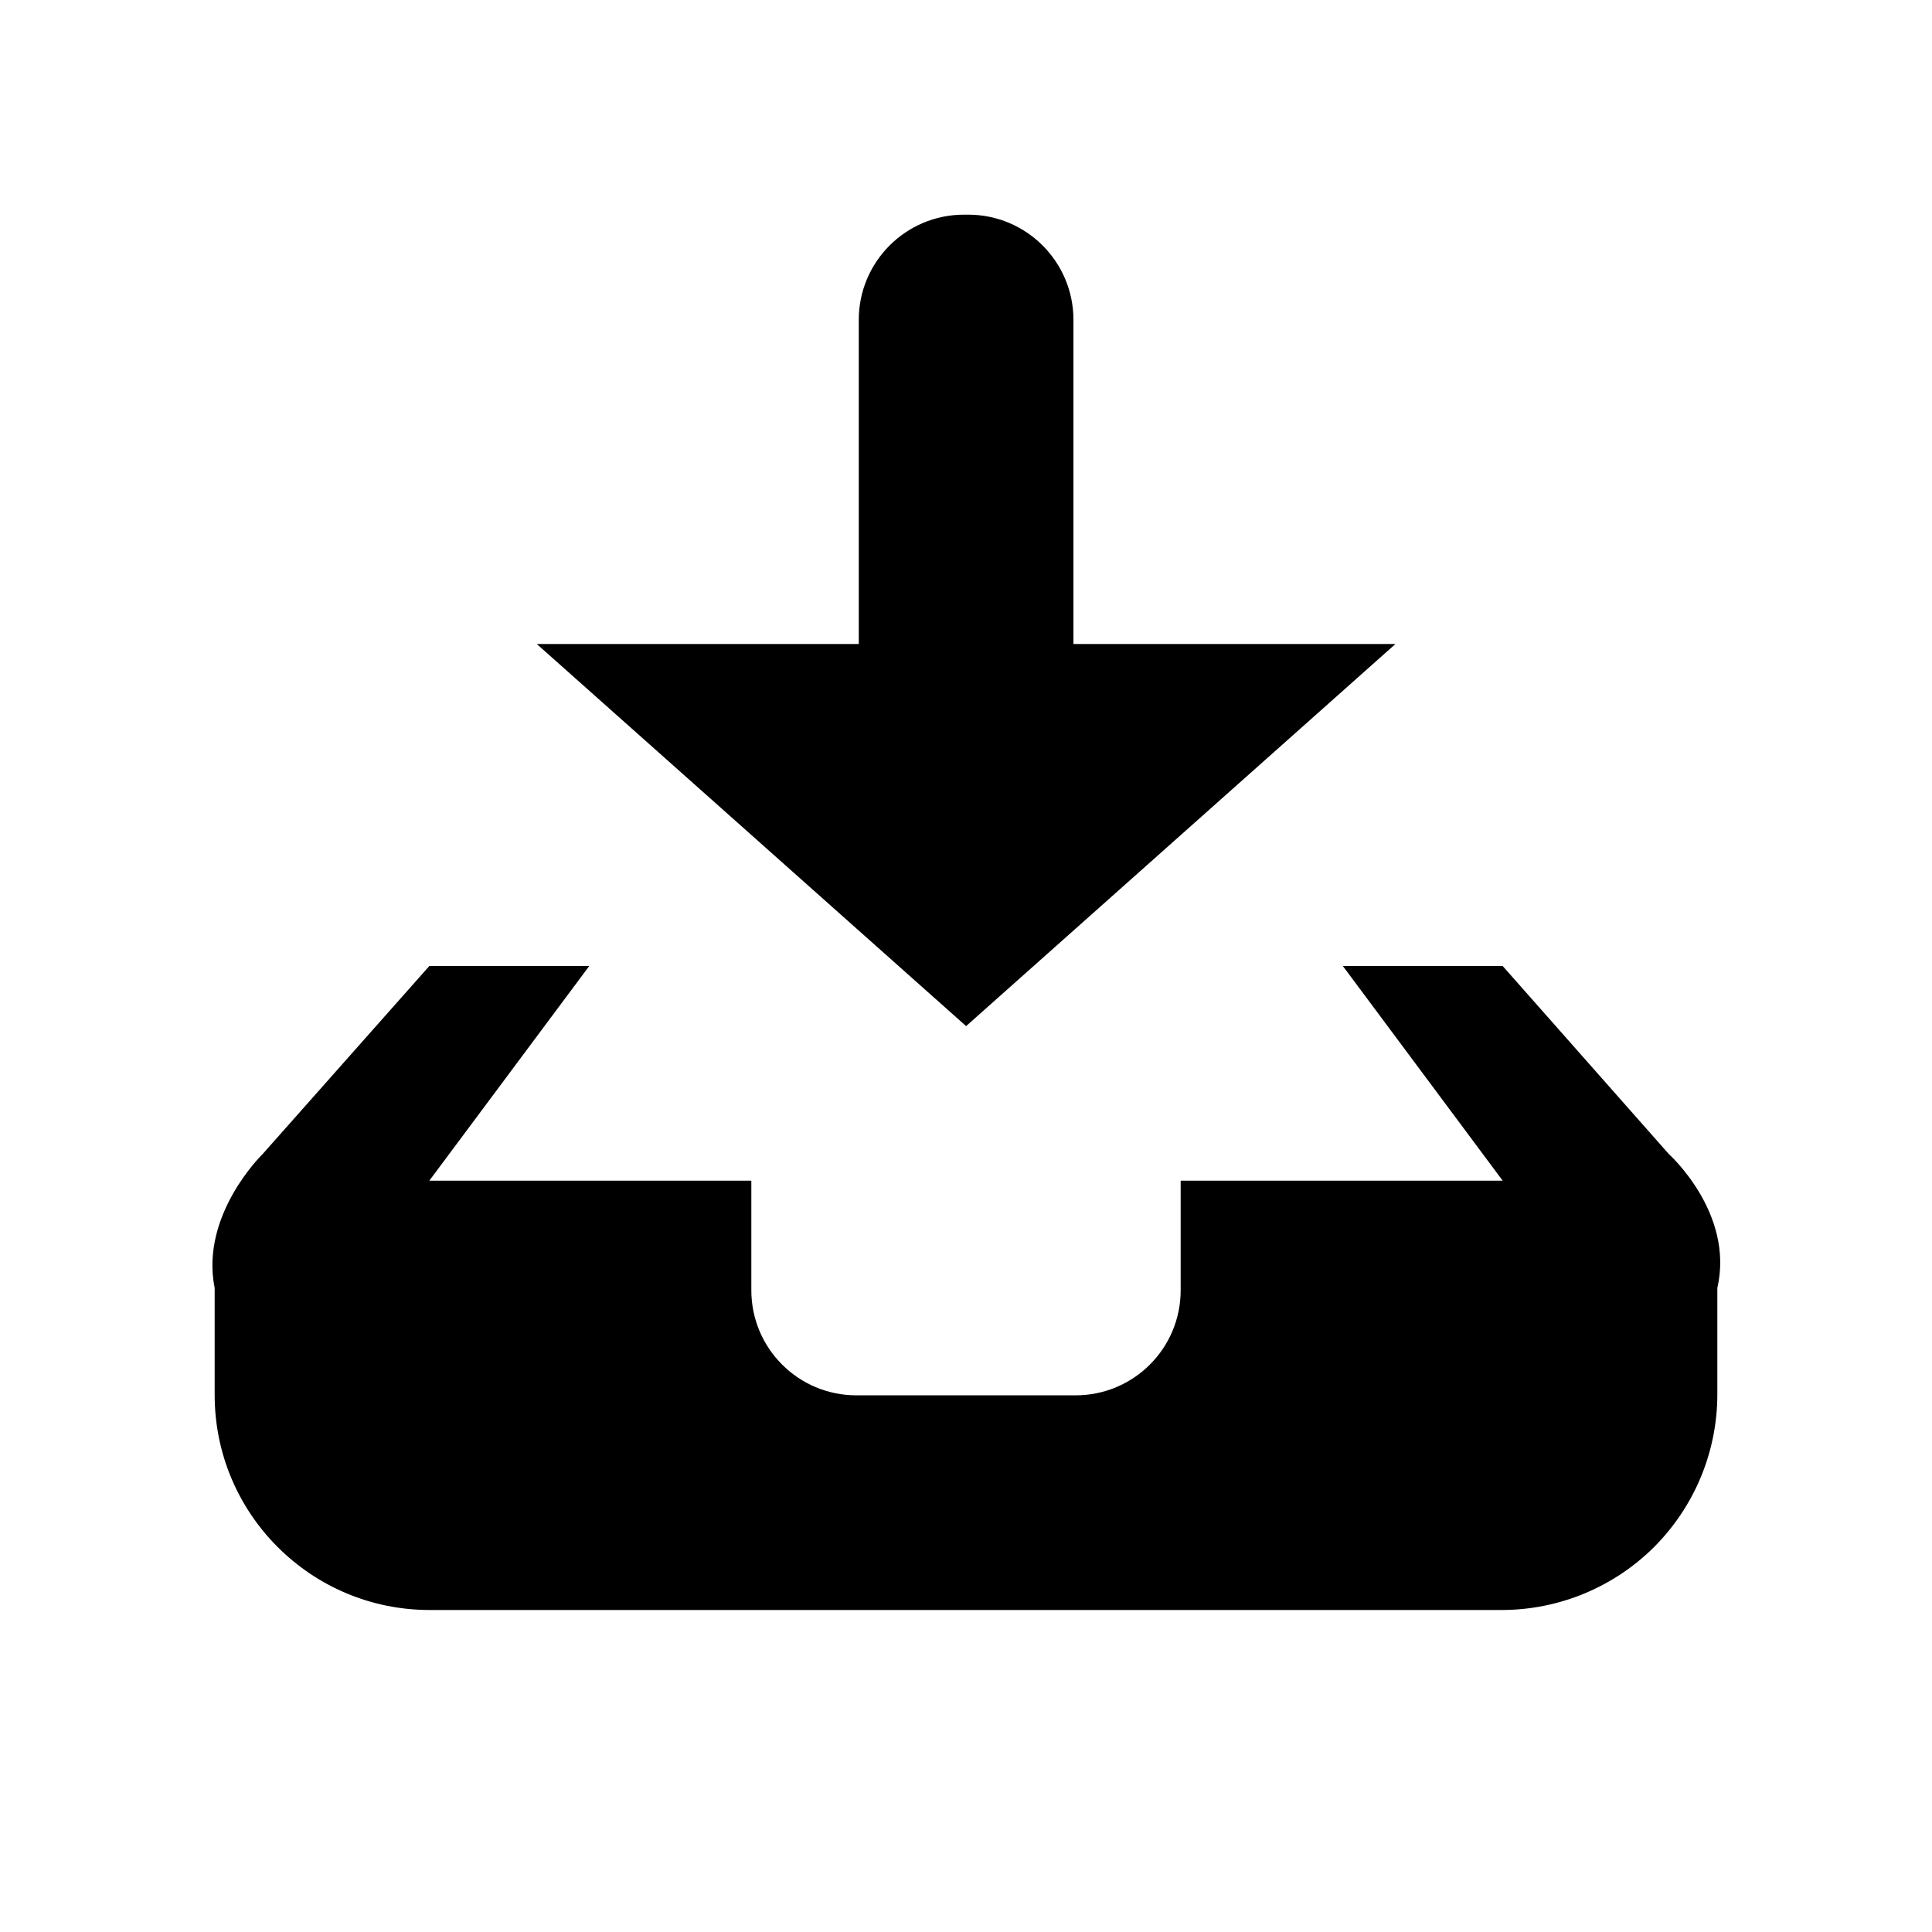
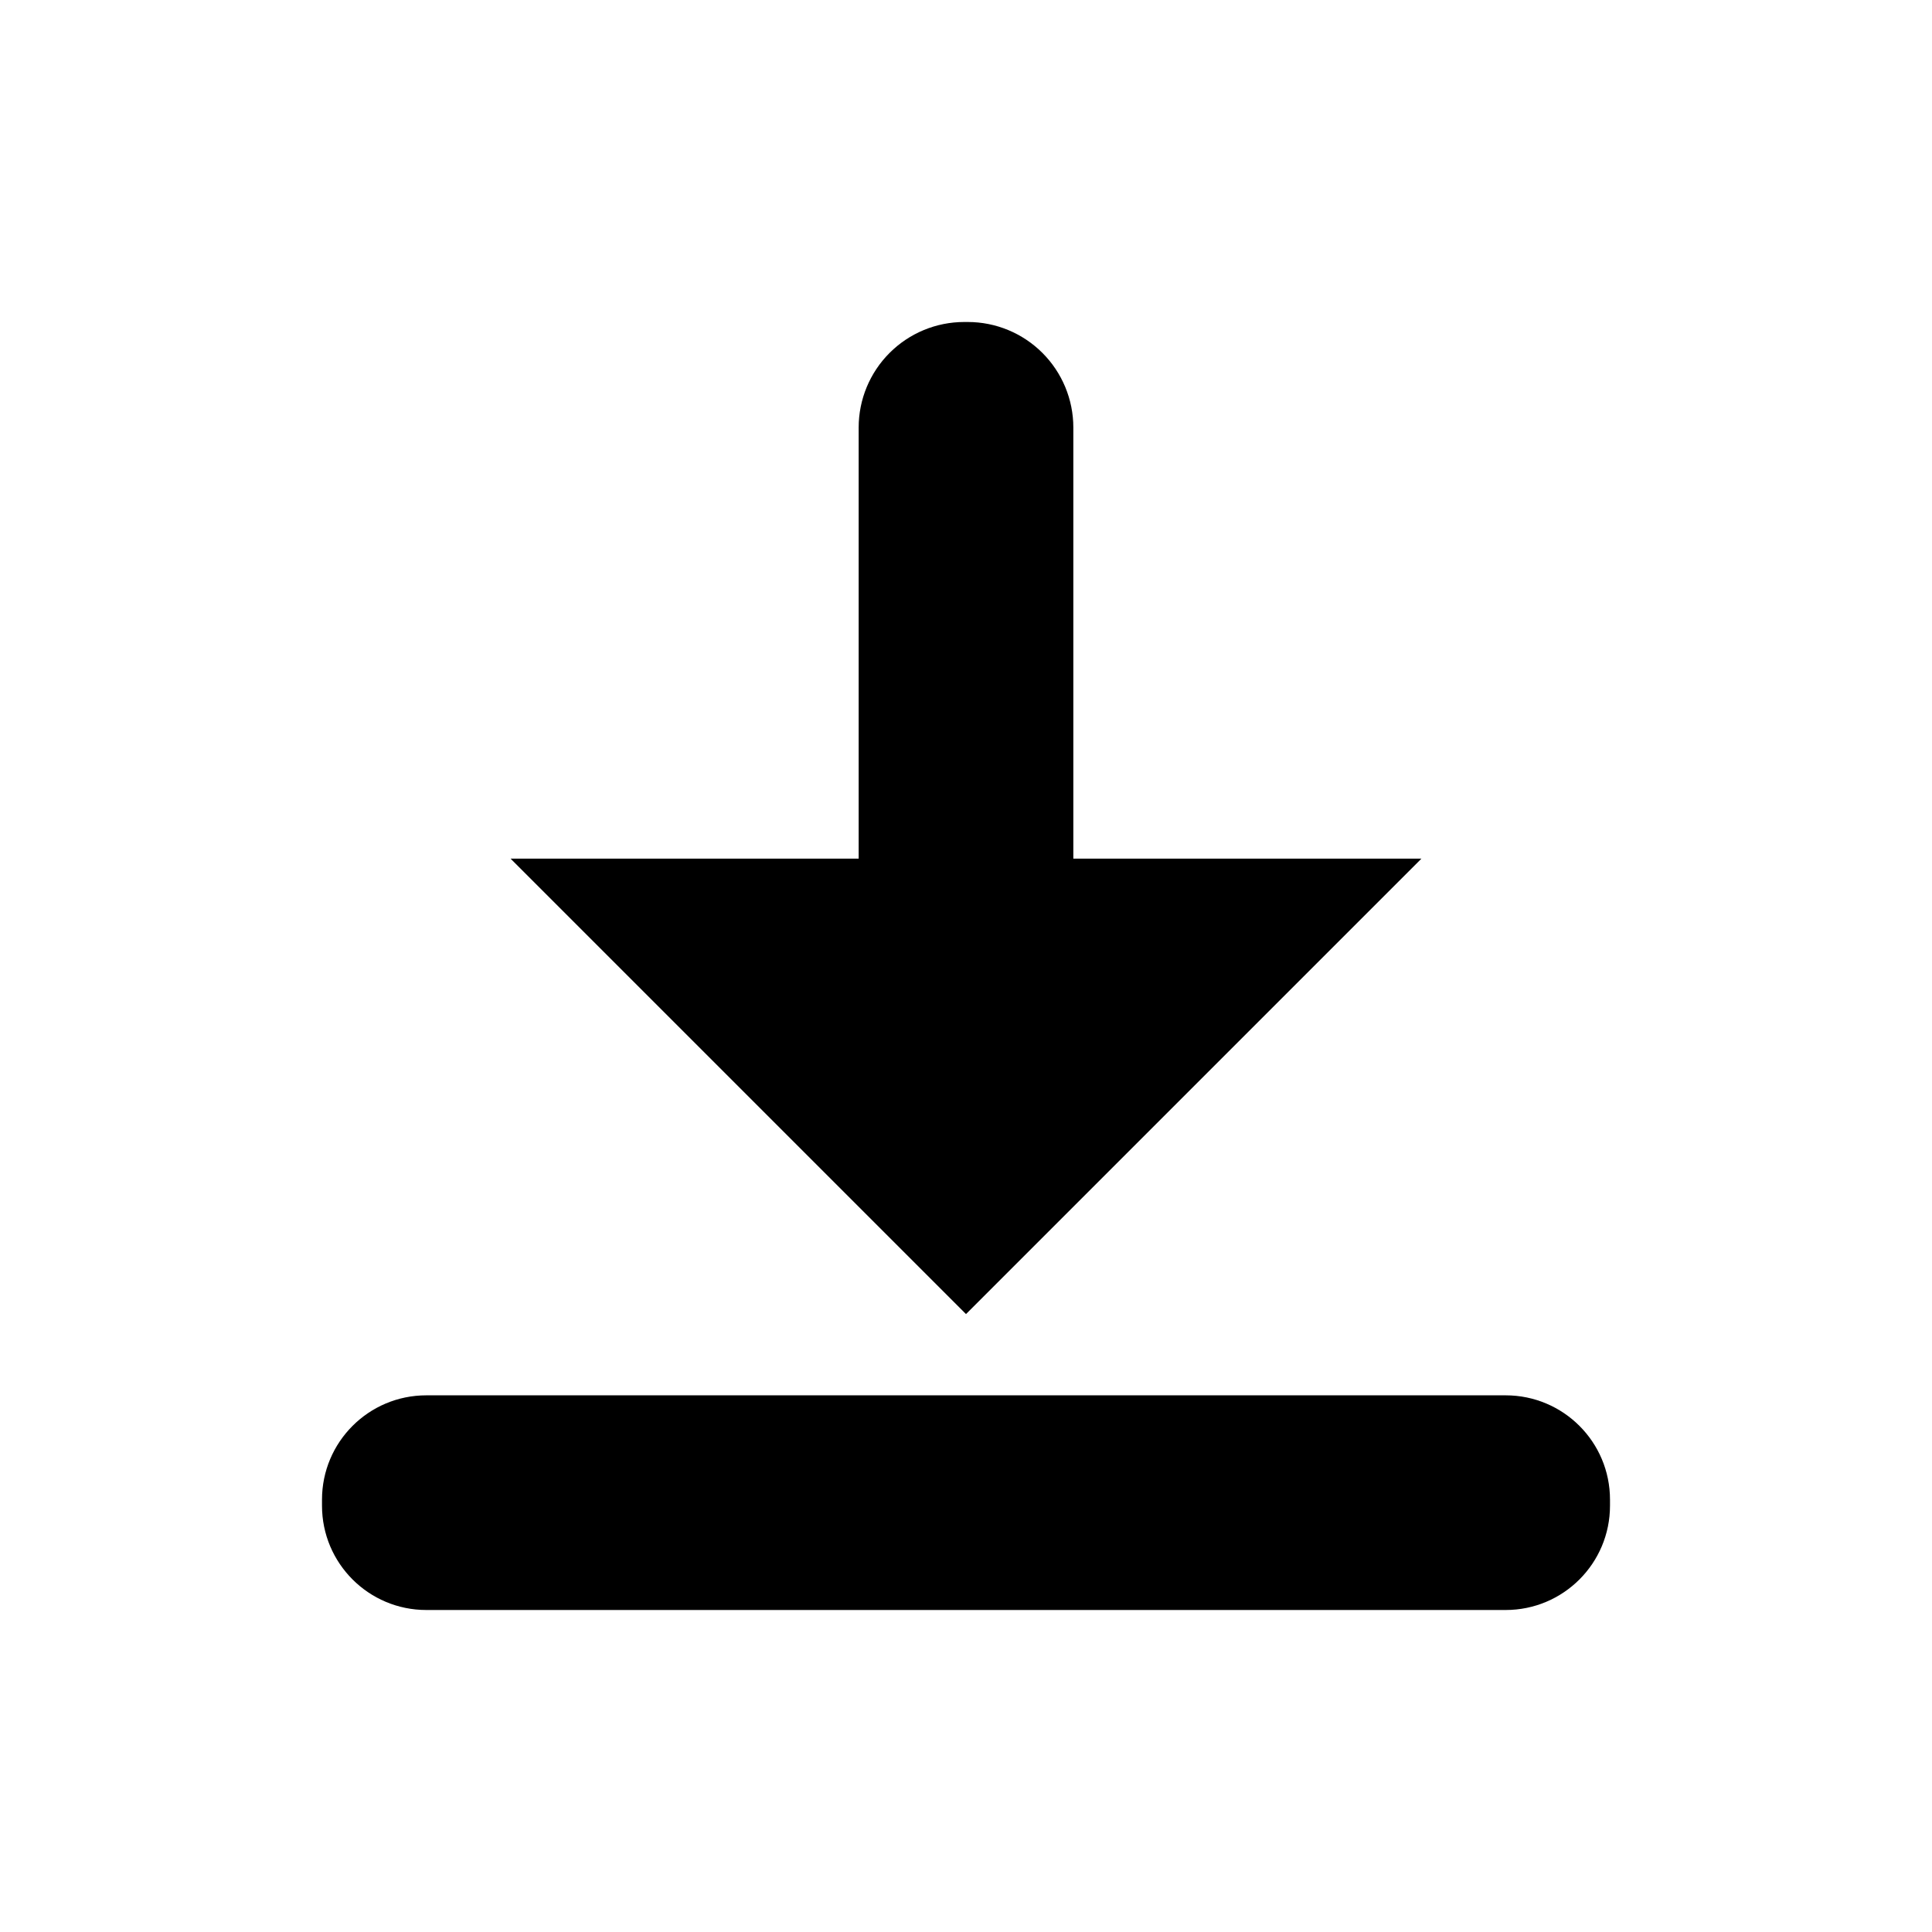
<svg xmlns="http://www.w3.org/2000/svg" width="100%" height="100%" viewBox="0 0 18 18" version="1.1" xml:space="preserve" style="fill-rule:evenodd;clip-rule:evenodd;stroke-linejoin:round;stroke-miterlimit:1.414;">
-   <path d="M13.001,6l-3,0c0,0 0,-1.836 0,-3.02c0,-0.541 -0.439,-0.98 -0.98,-0.98c-0.013,0 -0.027,0 -0.04,0c-0.541,0 -0.98,0.439 -0.98,0.98c0,1.184 0,3.02 0,3.02l-3,0l4,3.56l4,-3.56Z" style="fill:#000;" />
-   <path d="M15.548,10.752l-1.548,-1.752l-1.489,0l1.489,2l-3,0c0,0 0,0.514 0,1.021c0,0.541 -0.438,0.979 -0.979,0.979c-0.621,0 -1.421,0 -2.042,0c-0.541,0 -0.979,-0.438 -0.979,-0.979c0,-0.507 0,-1.021 0,-1.021l-3,0l1.49,-2l-1.49,0l-1.553,1.752c0,0 -0.585,0.566 -0.447,1.248c0,0 0,0.447 0,0.997c0,1.106 0.897,2.003 2.003,2.003c2.659,0 7.327,0 9.988,0c0.533,0 1.044,-0.212 1.421,-0.588c0.376,-0.377 0.588,-0.888 0.588,-1.421c0,-0.546 0,-0.991 0,-0.991c0.161,-0.699 -0.452,-1.248 -0.452,-1.248Z" style="fill:#000;" />
+   <path d="M15,13.972c0,-0.537 -0.435,-0.972 -0.972,-0.972c-2.252,0 -7.804,0 -10.056,0c-0.537,0 -0.972,0.435 -0.972,0.972c0,0.019 0,0.037 0,0.056c0,0.537 0.435,0.972 0.972,0.972c2.252,0 7.804,0 10.056,0c0.537,0 0.972,-0.435 0.972,-0.972c0,-0.019 0,-0.037 0,-0.056Z" />
+   <path d="M8,8l0,-4.017c0,-0.261 0.104,-0.511 0.288,-0.695c0.184,-0.184 0.434,-0.288 0.695,-0.288c0.011,0 0.023,0 0.034,0c0.261,0 0.511,0.104 0.695,0.288c0.184,0.184 0.288,0.434 0.288,0.695l0,4.017l3.243,0l-4.243,4.243l-4.243,-4.243l3.243,0Z" />
</svg>
